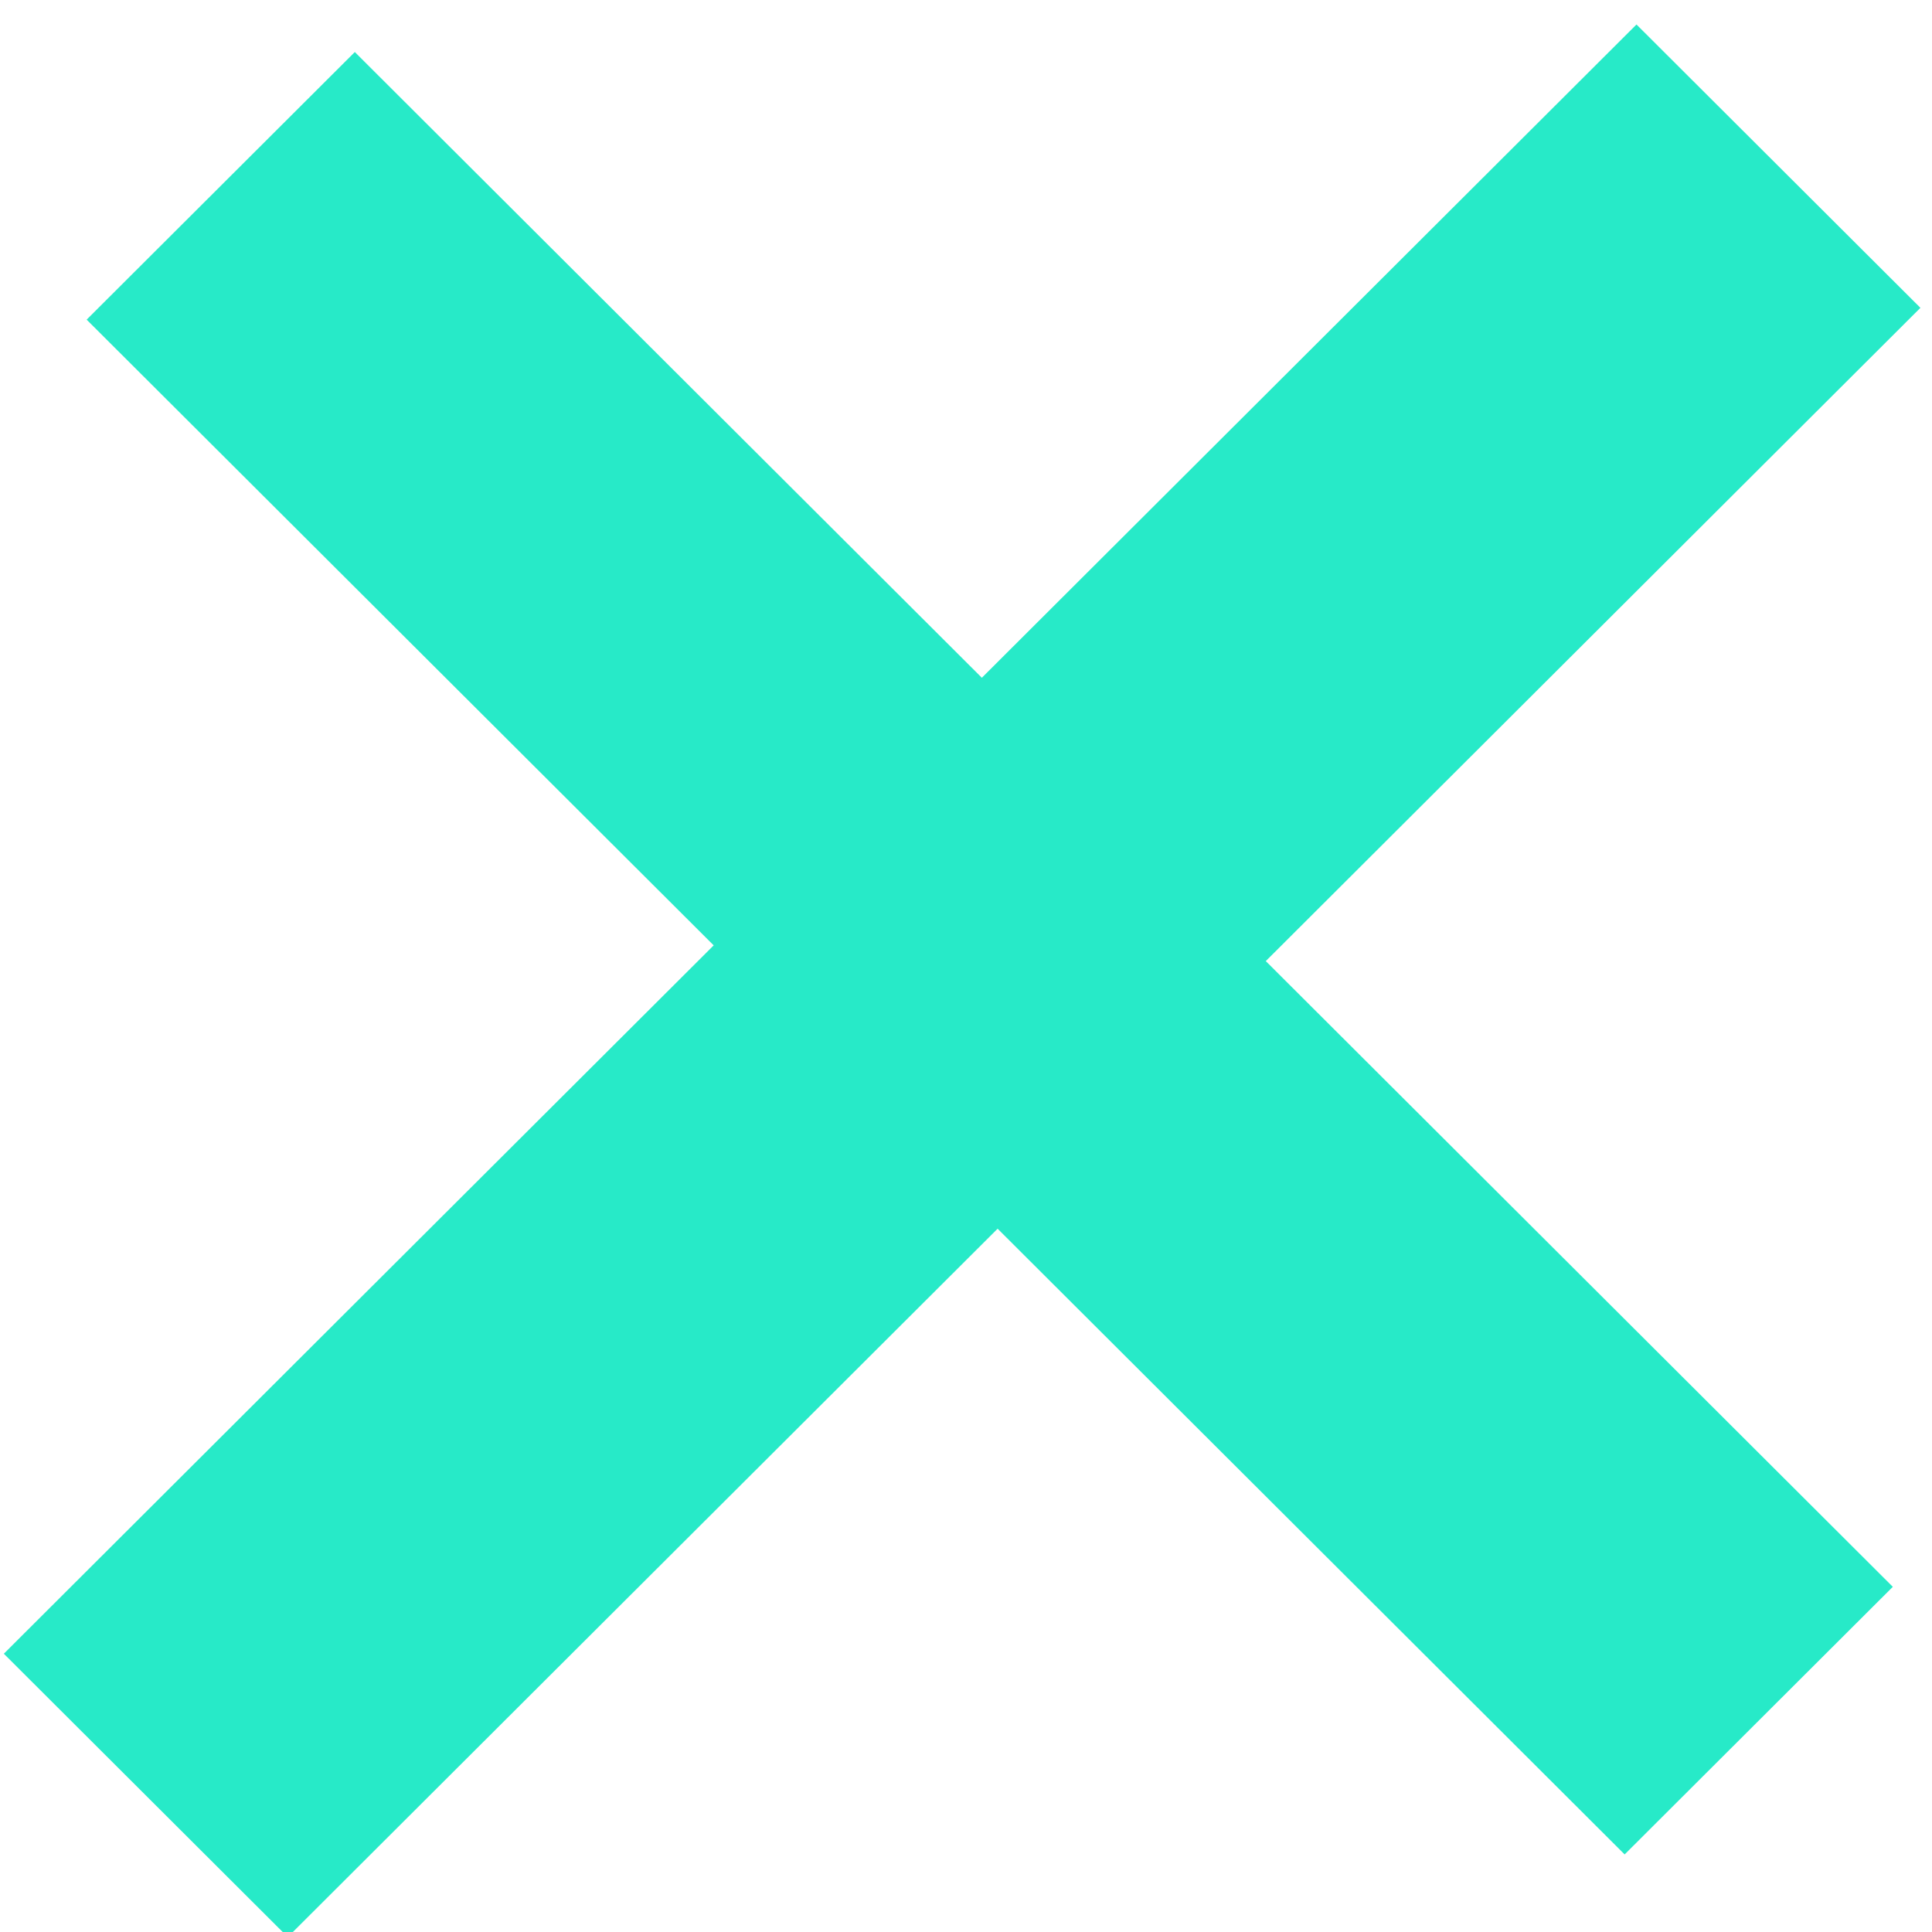
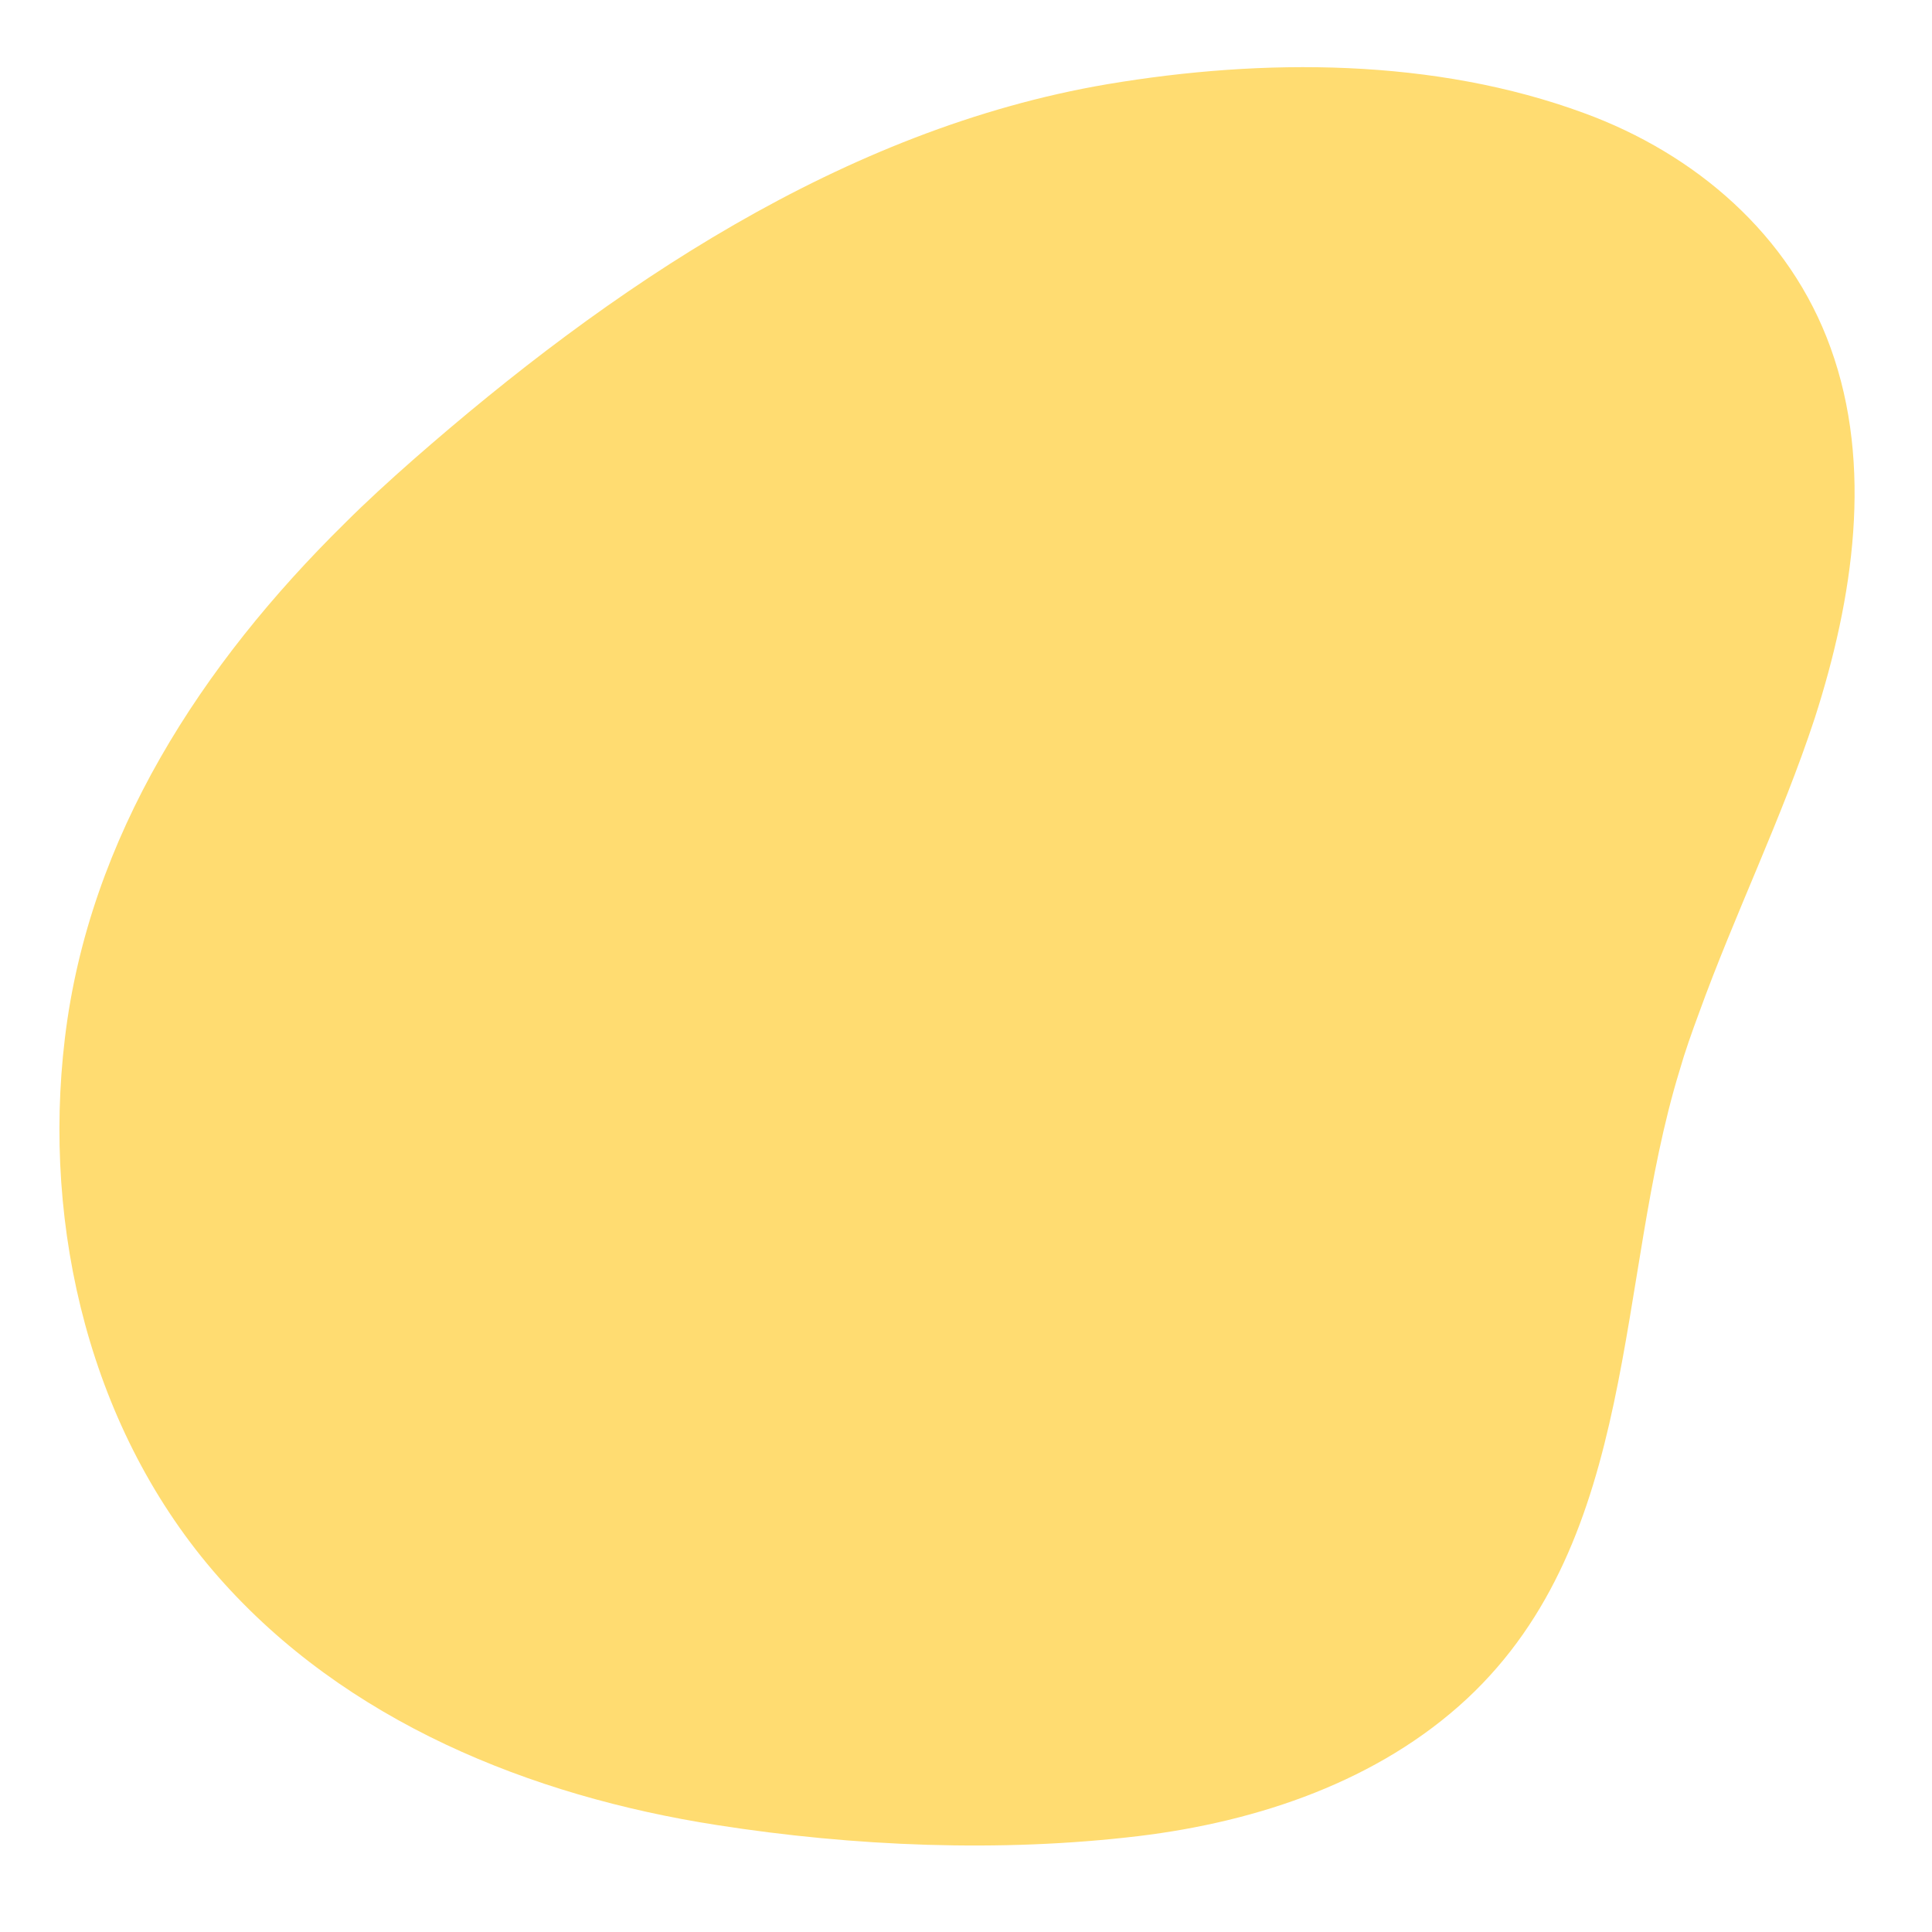
- <svg xmlns="http://www.w3.org/2000/svg" width="22" height="22" viewBox="0 0 22 22">
-   <defs>
-     <style>
-       .cls-1 {
-         font-size: 25px;
-         fill: #27eac8;
-         text-anchor: middle;
-         font-family: Roboto;
-       }
-     </style>
-   </defs>
-   <text id="_" data-name="+" class="cls-1" transform="matrix(1.437, 1.434, -1.437, 1.434, -0.832, 23.066)">
-     <tspan x="0">+</tspan>
-   </text>
+ <svg xmlns="http://www.w3.org/2000/svg" width="200px" height="200px" version="1.1" id="Layer_1" x="0px" y="0px" viewBox="0 0 280 270" style="enable-background:new 0 0 200 200;" xml:space="preserve">
+   <style type="text/css">
+ 	.st0{fill:#FFDC71;}
+ </style>
+   <path class="st0" d="M265.3,45.4c-5.9-16.4-19.6-28.1-35.7-34c-21.7-8-46.5-8-69.1-4.2c-38.3,6.5-72.3,29.6-100.7,54.5  c-3.4,3-6.7,6-9.9,9.2c-20.6,20.3-37,45.3-40.5,74.6c-3.3,27.5,3.7,57,22.3,78.1c18.4,20.9,45.2,31.7,72.2,35.9  c19.8,3.1,41.1,4,61.1,1.6c17.4-2.1,34.8-8,47.6-19.9c25-23.3,21.5-60.6,30.8-91c0.8-2.8,1.8-5.6,2.8-8.3  c5.2-14.4,12-28.2,16.8-42.8C268.6,81.7,271.5,62.5,265.3,45.4z" />
</svg>
